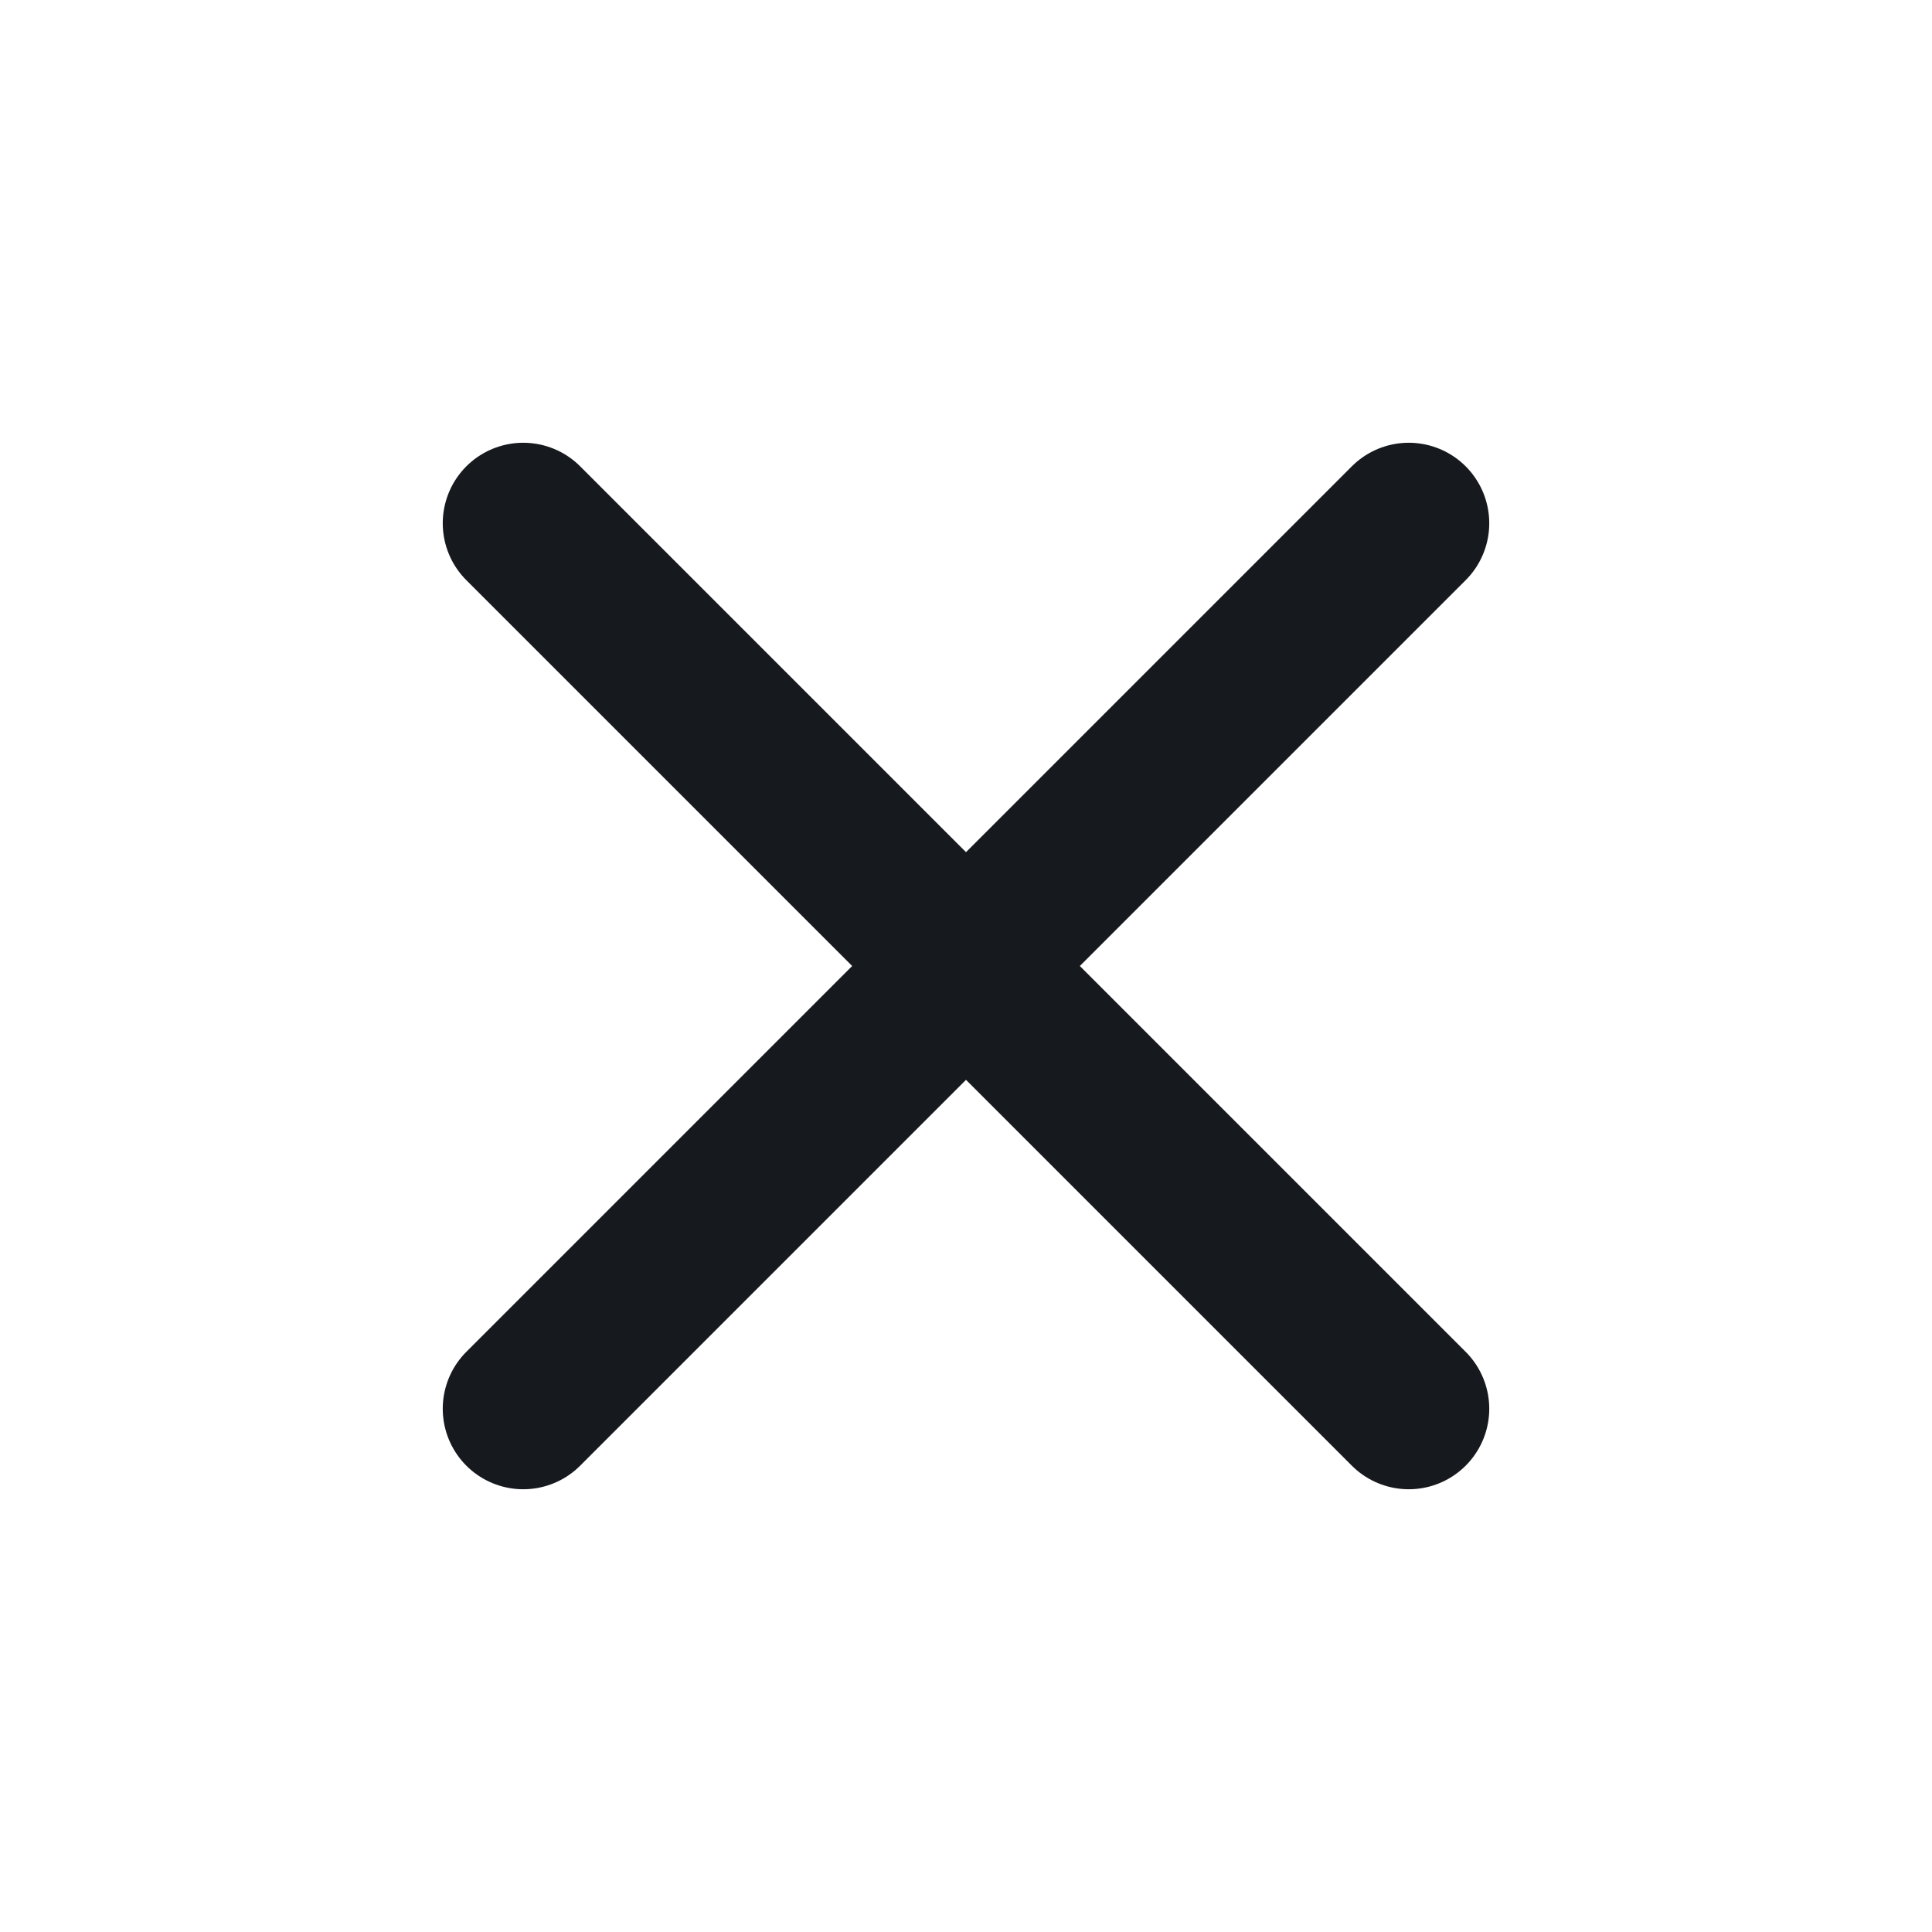
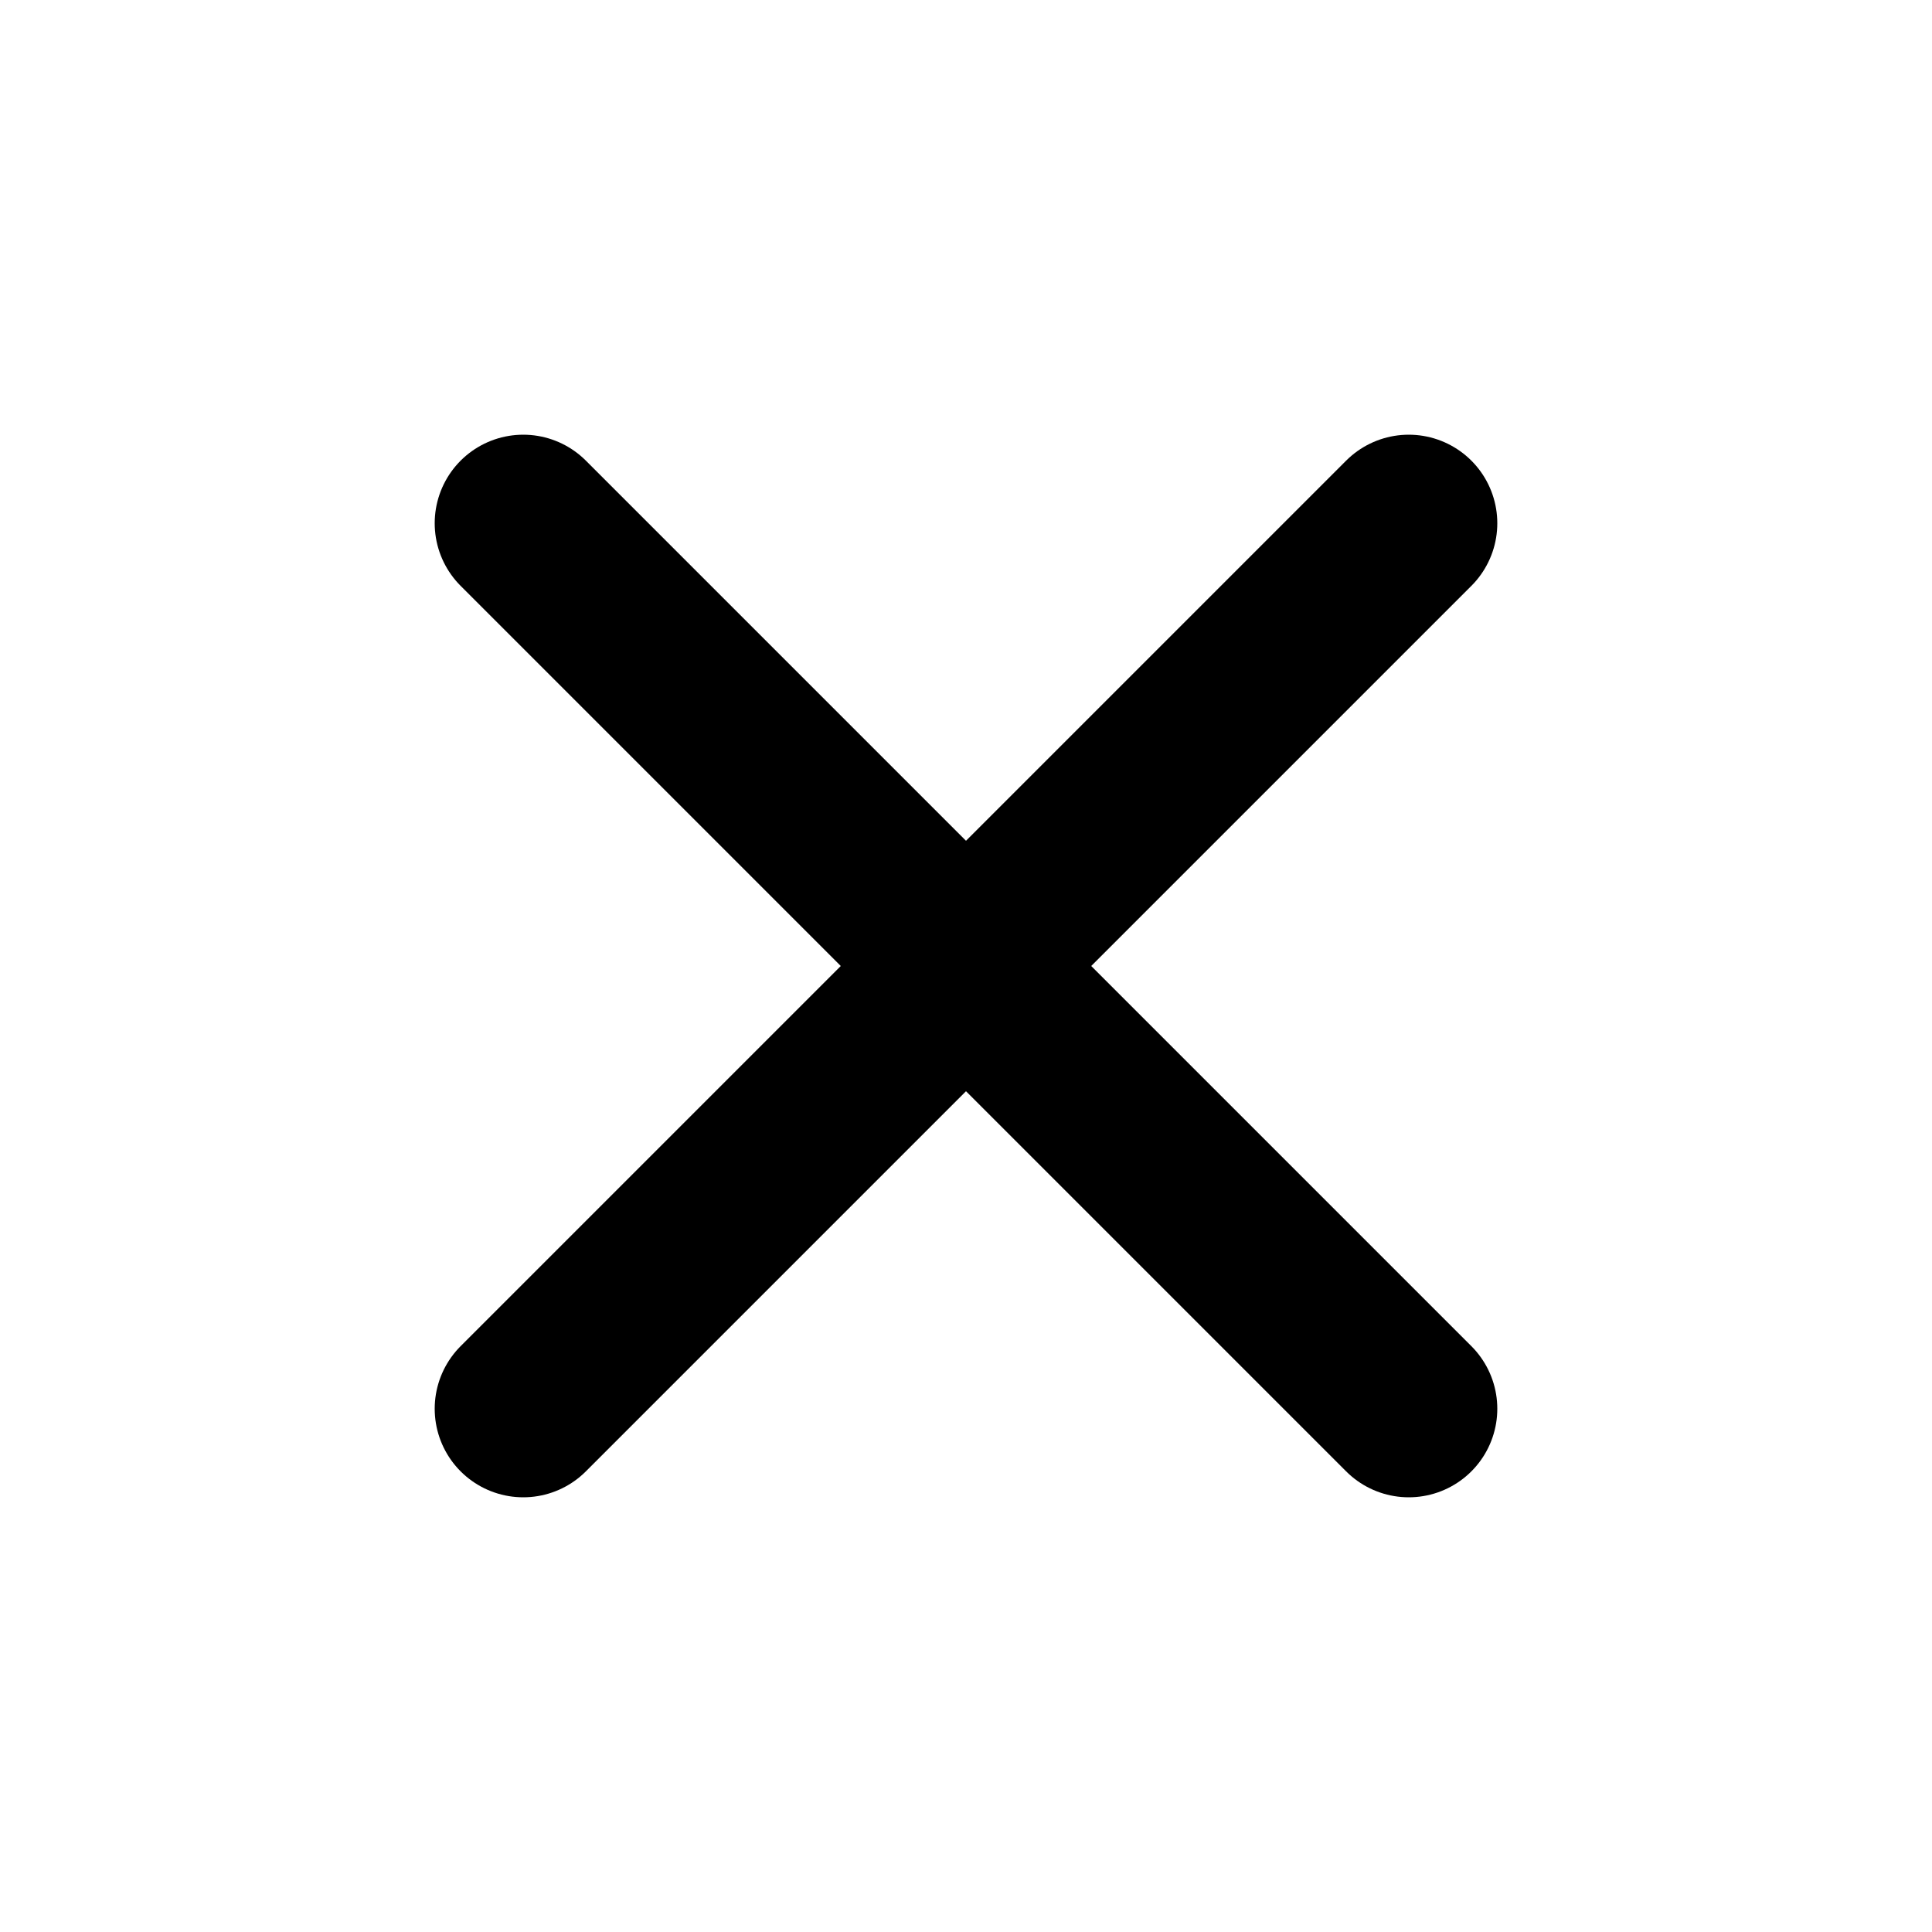
- <svg xmlns="http://www.w3.org/2000/svg" viewBox="0 0 24 24" width="24" height="24" fill="none" stroke="#16191D" stroke-width="2" stroke-linecap="round" stroke-linejoin="round">
+ <svg xmlns="http://www.w3.org/2000/svg" fill="none" stroke="currentColor" stroke-width="2.2" stroke-linecap="round" stroke-linejoin="round" viewBox="0 0 24 24">
  <path d="M6.5 6.5l11 11M17.5 6.5l-11 11" />
</svg>
